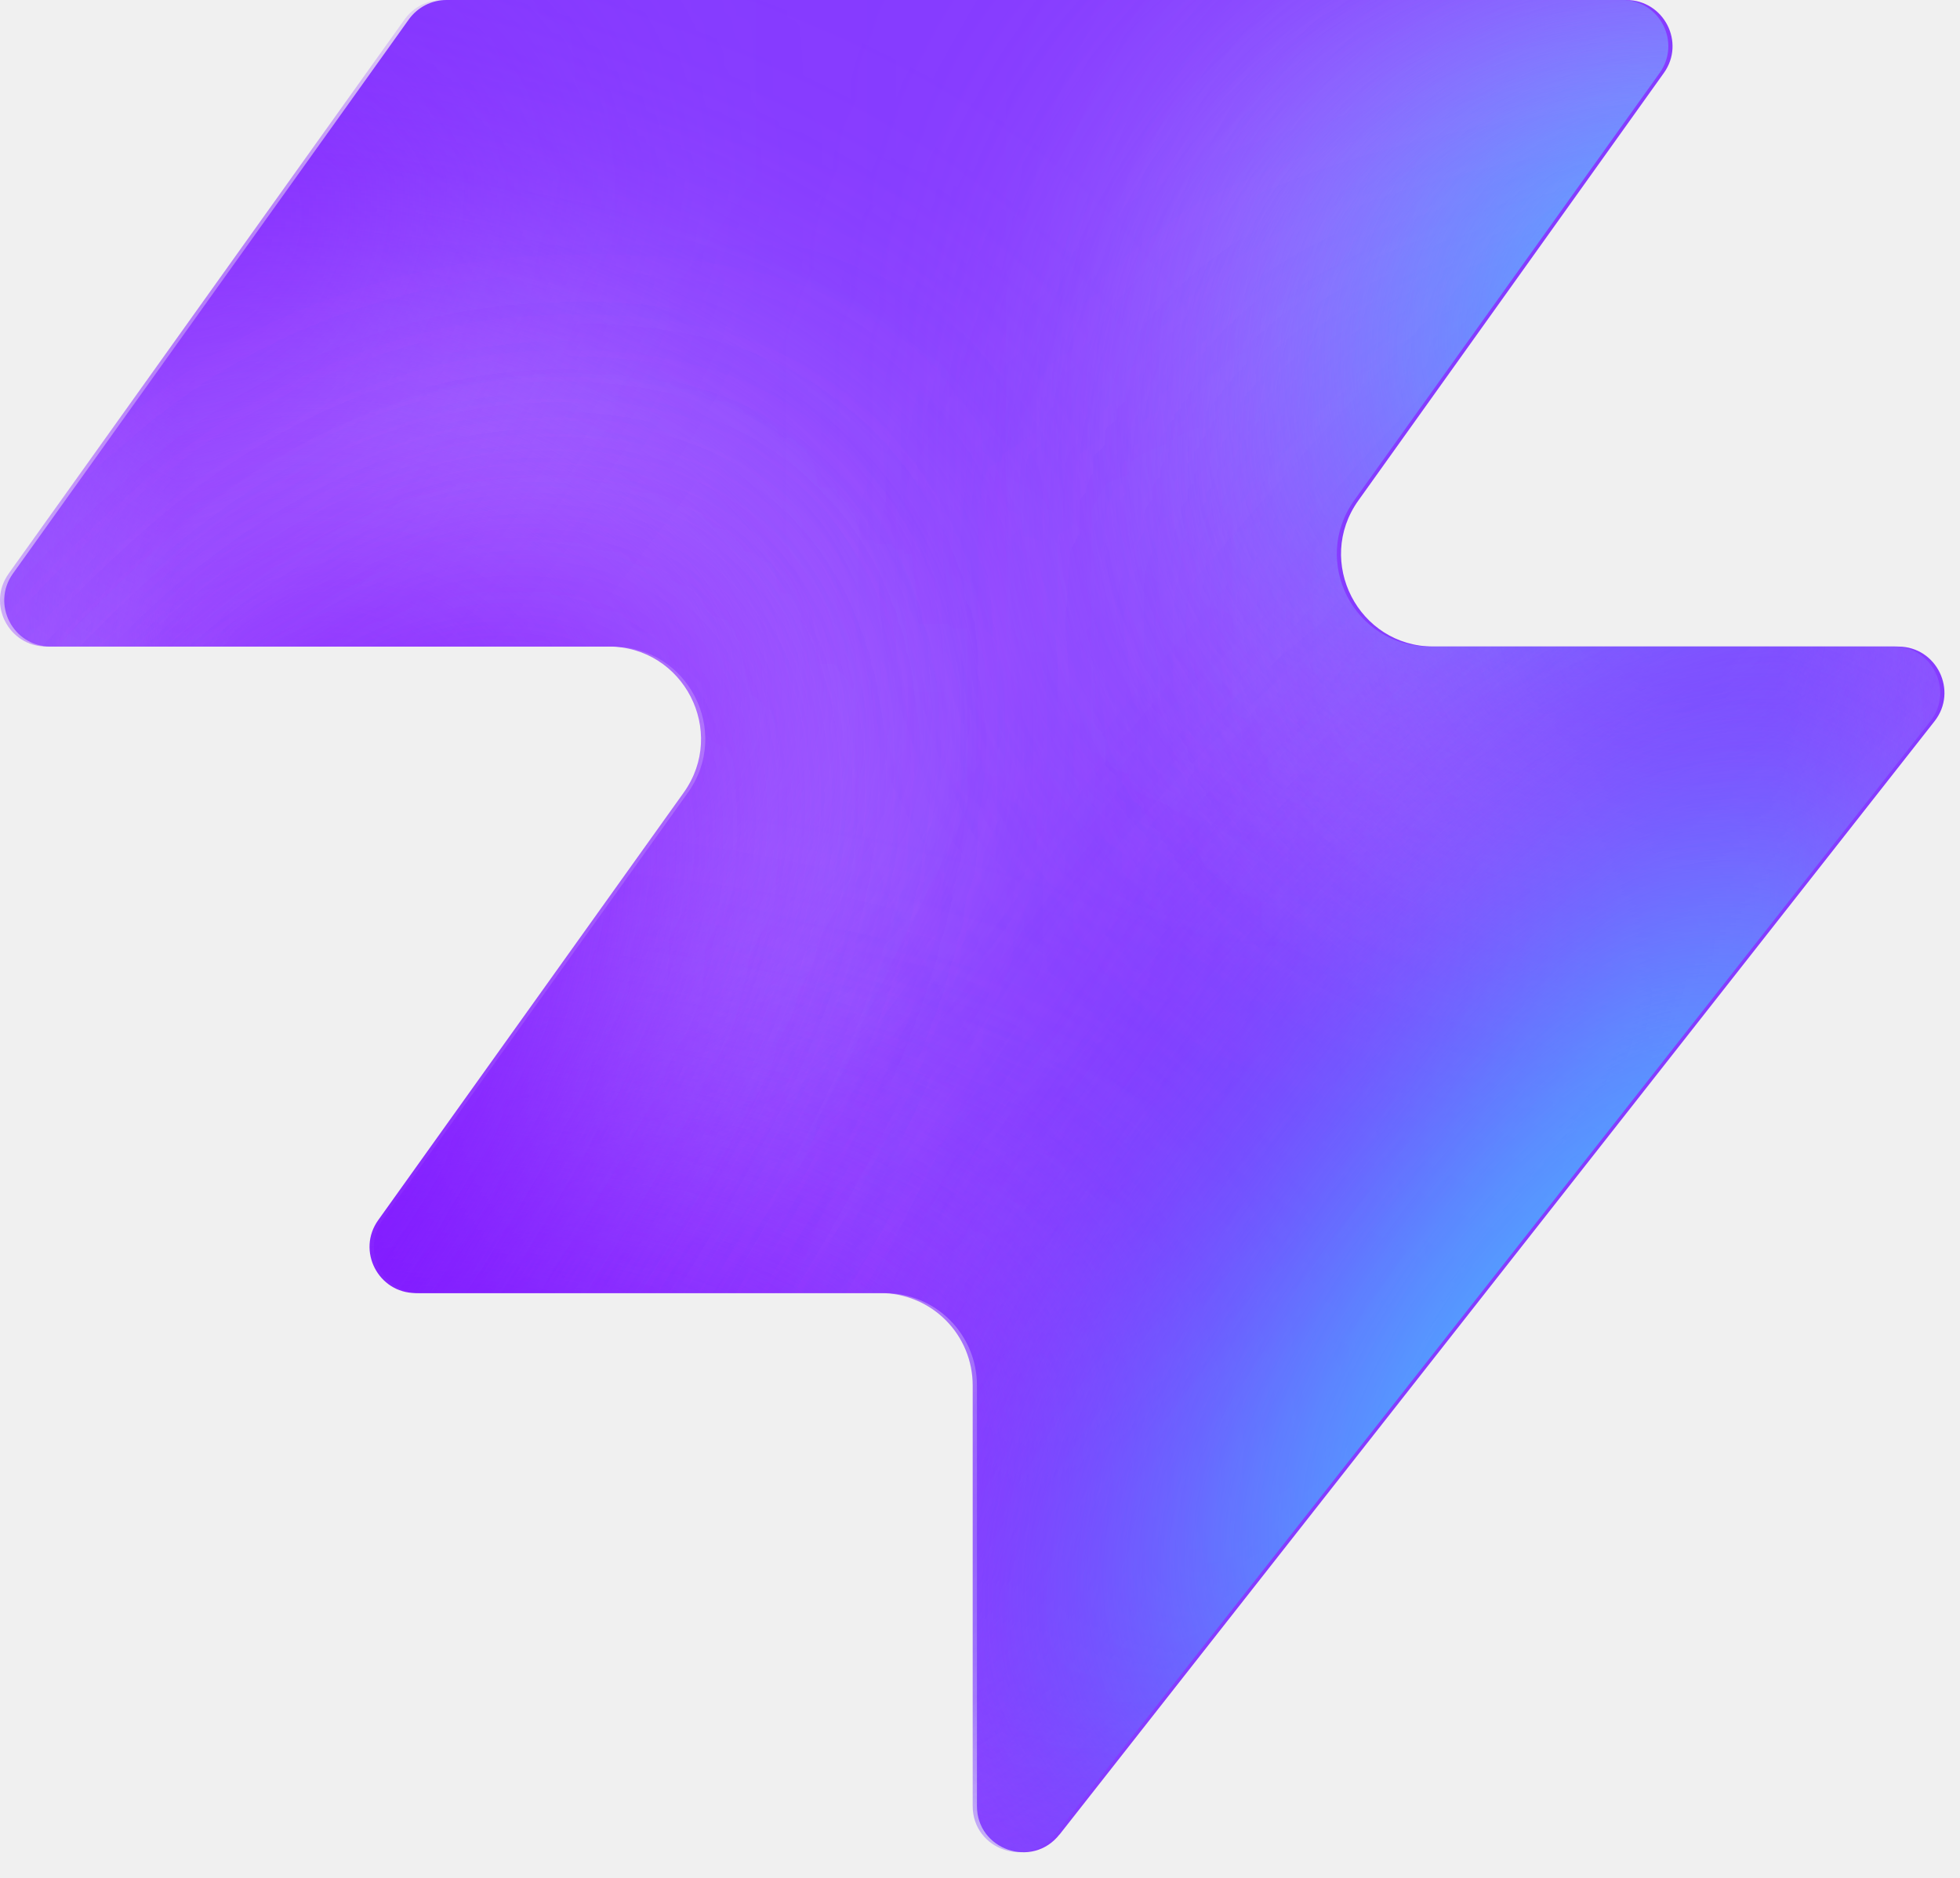
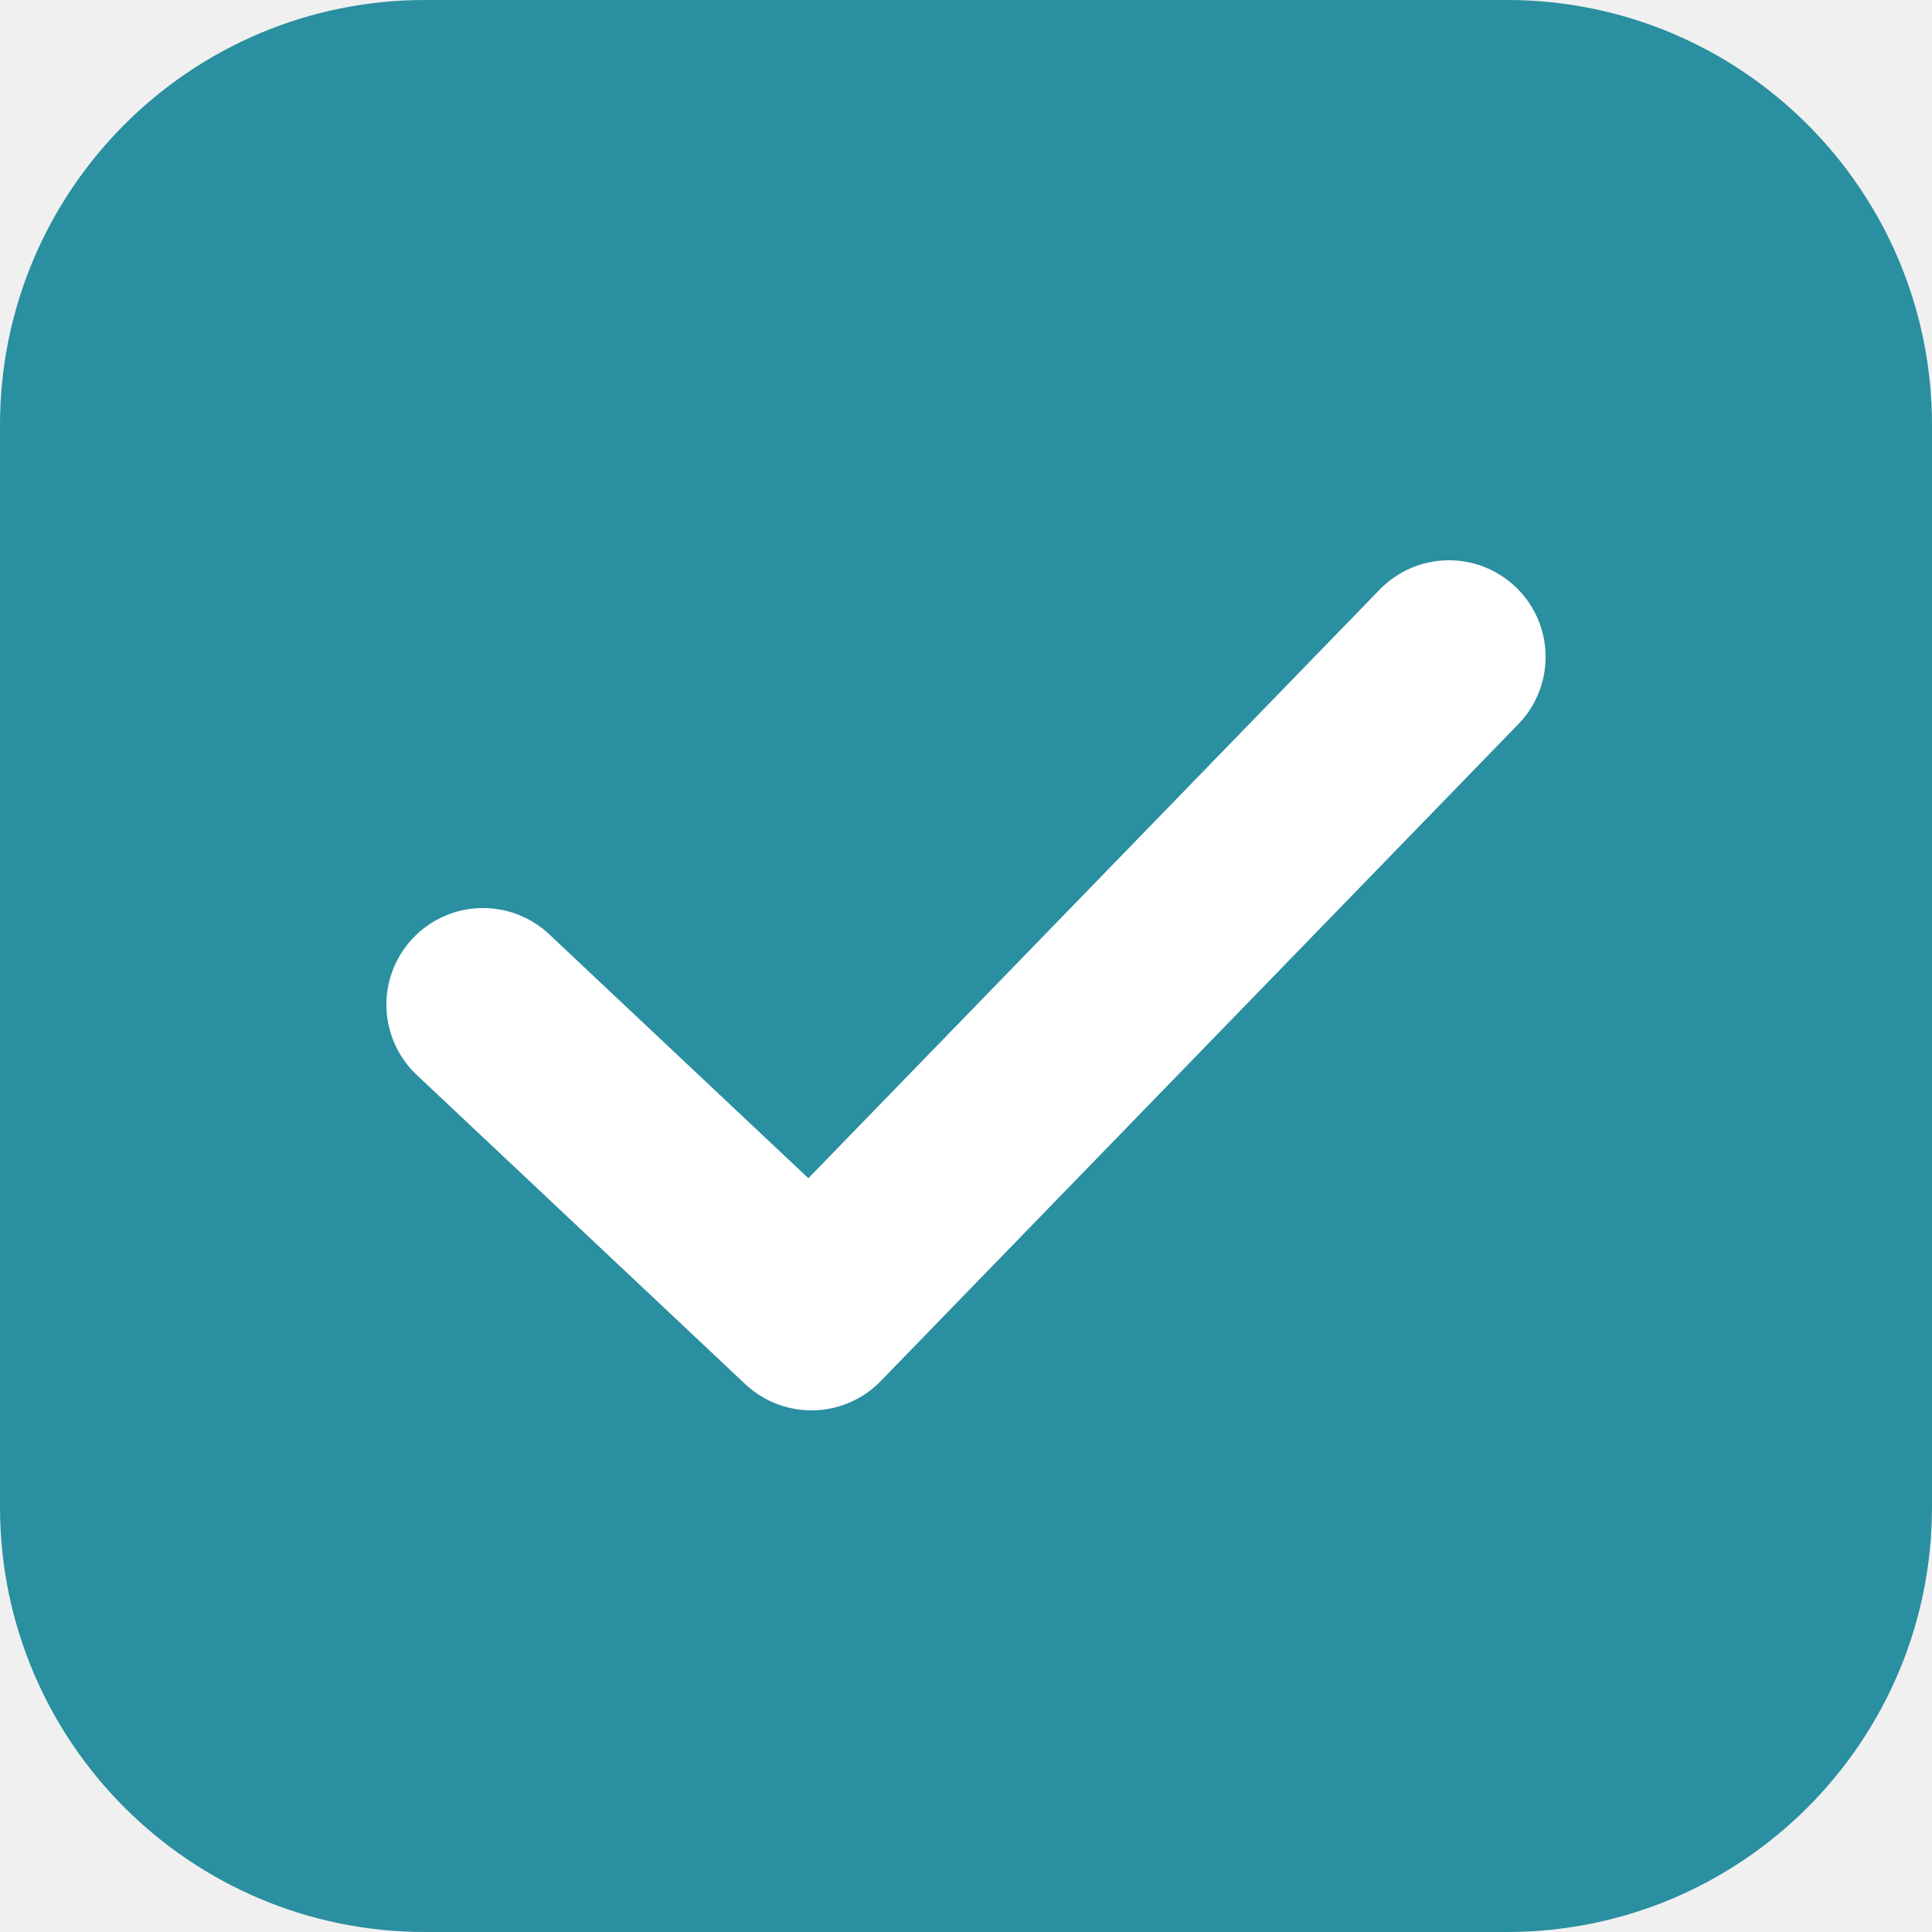
- <svg xmlns="http://www.w3.org/2000/svg" width="48" height="46" fill="none" viewBox="0 0 48 46">
-   <path fill="#863bff" d="M25.946 44.938c-.664.845-2.021.375-2.021-.698V33.937a2.26 2.26 0 0 0-2.262-2.262H10.287c-.92 0-1.456-1.04-.92-1.788l7.48-10.471c1.07-1.497 0-3.578-1.842-3.578H1.237c-.92 0-1.456-1.04-.92-1.788L10.013.474c.214-.297.556-.474.92-.474h28.894c.92 0 1.456 1.04.92 1.788l-7.48 10.471c-1.07 1.498 0 3.579 1.842 3.579h11.377c.943 0 1.473 1.088.89 1.83L25.947 44.94z" style="fill:#863bff;fill:color(display-p3 .525 .23 1);fill-opacity:1" />
-   <mask id="a" width="48" height="46" x="0" y="0" maskUnits="userSpaceOnUse" style="mask-type:alpha">
-     <path fill="#000" d="M25.842 44.938c-.664.844-2.021.375-2.021-.698V33.937a2.26 2.26 0 0 0-2.262-2.262H10.183c-.92 0-1.456-1.04-.92-1.788l7.48-10.471c1.07-1.498 0-3.579-1.842-3.579H1.133c-.92 0-1.456-1.04-.92-1.787L9.91.473c.214-.297.556-.474.92-.474h28.894c.92 0 1.456 1.04.92 1.788l-7.48 10.471c-1.07 1.498 0 3.578 1.842 3.578h11.377c.943 0 1.473 1.088.89 1.832L25.843 44.94z" style="fill:#000;fill-opacity:1" />
-   </mask>
-   <g mask="url(#a)">
-     <g filter="url(#b)">
-       <ellipse cx="5.508" cy="14.704" fill="#ede6ff" rx="5.508" ry="14.704" style="fill:#ede6ff;fill:color(display-p3 .927 .903 1);fill-opacity:1" transform="matrix(.00324 1 1 -.00324 -4.47 31.516)" />
-     </g>
-     <g filter="url(#c)">
-       <ellipse cx="10.399" cy="29.851" fill="#ede6ff" rx="10.399" ry="29.851" style="fill:#ede6ff;fill:color(display-p3 .927 .903 1);fill-opacity:1" transform="matrix(.00324 1 1 -.00324 -39.328 7.883)" />
-     </g>
-     <g filter="url(#d)">
-       <ellipse cx="5.508" cy="30.487" fill="#7e14ff" rx="5.508" ry="30.487" style="fill:#7e14ff;fill:color(display-p3 .492 .077 1);fill-opacity:1" transform="rotate(89.814 -25.913 -14.639)scale(1 -1)" />
-     </g>
-     <g filter="url(#e)">
-       <ellipse cx="5.508" cy="30.599" fill="#7e14ff" rx="5.508" ry="30.599" style="fill:#7e14ff;fill:color(display-p3 .492 .077 1);fill-opacity:1" transform="rotate(89.814 -32.644 -3.334)scale(1 -1)" />
-     </g>
-     <g filter="url(#f)">
-       <ellipse cx="5.508" cy="30.599" fill="#7e14ff" rx="5.508" ry="30.599" style="fill:#7e14ff;fill:color(display-p3 .492 .077 1);fill-opacity:1" transform="matrix(.00324 1 1 -.00324 -34.34 30.47)" />
-     </g>
-     <g filter="url(#g)">
-       <ellipse cx="14.072" cy="22.078" fill="#ede6ff" rx="14.072" ry="22.078" style="fill:#ede6ff;fill:color(display-p3 .927 .903 1);fill-opacity:1" transform="rotate(93.35 24.506 48.493)scale(-1 1)" />
-     </g>
-     <g filter="url(#h)">
-       <ellipse cx="3.47" cy="21.501" fill="#7e14ff" rx="3.47" ry="21.501" style="fill:#7e14ff;fill:color(display-p3 .492 .077 1);fill-opacity:1" transform="rotate(89.009 28.708 47.59)scale(-1 1)" />
-     </g>
-     <g filter="url(#i)">
-       <ellipse cx="3.47" cy="21.501" fill="#7e14ff" rx="3.47" ry="21.501" style="fill:#7e14ff;fill:color(display-p3 .492 .077 1);fill-opacity:1" transform="rotate(89.009 28.708 47.59)scale(-1 1)" />
-     </g>
-     <g filter="url(#j)">
-       <ellipse cx=".387" cy="8.972" fill="#7e14ff" rx="4.407" ry="29.108" style="fill:#7e14ff;fill:color(display-p3 .492 .077 1);fill-opacity:1" transform="rotate(39.51 .387 8.972)" />
-     </g>
-     <g filter="url(#k)">
-       <ellipse cx="47.523" cy="-6.092" fill="#7e14ff" rx="4.407" ry="29.108" style="fill:#7e14ff;fill:color(display-p3 .492 .077 1);fill-opacity:1" transform="rotate(37.892 47.523 -6.092)" />
-     </g>
-     <g filter="url(#l)">
-       <ellipse cx="41.412" cy="6.333" fill="#47bfff" rx="5.971" ry="9.665" style="fill:#47bfff;fill:color(display-p3 .28 .748 1);fill-opacity:1" transform="rotate(37.892 41.412 6.333)" />
-     </g>
-     <g filter="url(#m)">
-       <ellipse cx="-1.879" cy="38.332" fill="#7e14ff" rx="4.407" ry="29.108" style="fill:#7e14ff;fill:color(display-p3 .492 .077 1);fill-opacity:1" transform="rotate(37.892 -1.88 38.332)" />
-     </g>
-     <g filter="url(#n)">
-       <ellipse cx="-1.879" cy="38.332" fill="#7e14ff" rx="4.407" ry="29.108" style="fill:#7e14ff;fill:color(display-p3 .492 .077 1);fill-opacity:1" transform="rotate(37.892 -1.88 38.332)" />
-     </g>
-     <g filter="url(#o)">
-       <ellipse cx="35.651" cy="29.907" fill="#7e14ff" rx="4.407" ry="29.108" style="fill:#7e14ff;fill:color(display-p3 .492 .077 1);fill-opacity:1" transform="rotate(37.892 35.651 29.907)" />
-     </g>
-     <g filter="url(#p)">
-       <ellipse cx="38.418" cy="32.4" fill="#47bfff" rx="5.971" ry="15.297" style="fill:#47bfff;fill:color(display-p3 .28 .748 1);fill-opacity:1" transform="rotate(37.892 38.418 32.4)" />
-     </g>
-   </g>
-   <defs>
-     <filter id="b" width="60.045" height="41.654" x="-19.77" y="16.149" color-interpolation-filters="sRGB" filterUnits="userSpaceOnUse">
-       <feFlood flood-opacity="0" result="BackgroundImageFix" />
-       <feBlend in="SourceGraphic" in2="BackgroundImageFix" result="shape" />
-       <feGaussianBlur result="effect1_foregroundBlur_2002_17158" stdDeviation="7.659" />
-     </filter>
-     <filter id="c" width="90.34" height="51.437" x="-54.613" y="-7.533" color-interpolation-filters="sRGB" filterUnits="userSpaceOnUse">
-       <feFlood flood-opacity="0" result="BackgroundImageFix" />
-       <feBlend in="SourceGraphic" in2="BackgroundImageFix" result="shape" />
-       <feGaussianBlur result="effect1_foregroundBlur_2002_17158" stdDeviation="7.659" />
-     </filter>
-     <filter id="d" width="79.355" height="29.4" x="-49.64" y="2.03" color-interpolation-filters="sRGB" filterUnits="userSpaceOnUse">
-       <feFlood flood-opacity="0" result="BackgroundImageFix" />
-       <feBlend in="SourceGraphic" in2="BackgroundImageFix" result="shape" />
-       <feGaussianBlur result="effect1_foregroundBlur_2002_17158" stdDeviation="4.596" />
-     </filter>
-     <filter id="e" width="79.579" height="29.4" x="-45.045" y="20.029" color-interpolation-filters="sRGB" filterUnits="userSpaceOnUse">
-       <feFlood flood-opacity="0" result="BackgroundImageFix" />
-       <feBlend in="SourceGraphic" in2="BackgroundImageFix" result="shape" />
-       <feGaussianBlur result="effect1_foregroundBlur_2002_17158" stdDeviation="4.596" />
-     </filter>
-     <filter id="f" width="79.579" height="29.4" x="-43.513" y="21.178" color-interpolation-filters="sRGB" filterUnits="userSpaceOnUse">
-       <feFlood flood-opacity="0" result="BackgroundImageFix" />
-       <feBlend in="SourceGraphic" in2="BackgroundImageFix" result="shape" />
-       <feGaussianBlur result="effect1_foregroundBlur_2002_17158" stdDeviation="4.596" />
-     </filter>
-     <filter id="g" width="74.749" height="58.852" x="15.756" y="-17.901" color-interpolation-filters="sRGB" filterUnits="userSpaceOnUse">
-       <feFlood flood-opacity="0" result="BackgroundImageFix" />
-       <feBlend in="SourceGraphic" in2="BackgroundImageFix" result="shape" />
-       <feGaussianBlur result="effect1_foregroundBlur_2002_17158" stdDeviation="7.659" />
-     </filter>
-     <filter id="h" width="61.377" height="25.362" x="23.548" y="2.284" color-interpolation-filters="sRGB" filterUnits="userSpaceOnUse">
-       <feFlood flood-opacity="0" result="BackgroundImageFix" />
-       <feBlend in="SourceGraphic" in2="BackgroundImageFix" result="shape" />
-       <feGaussianBlur result="effect1_foregroundBlur_2002_17158" stdDeviation="4.596" />
-     </filter>
-     <filter id="i" width="61.377" height="25.362" x="23.548" y="2.284" color-interpolation-filters="sRGB" filterUnits="userSpaceOnUse">
-       <feFlood flood-opacity="0" result="BackgroundImageFix" />
-       <feBlend in="SourceGraphic" in2="BackgroundImageFix" result="shape" />
-       <feGaussianBlur result="effect1_foregroundBlur_2002_17158" stdDeviation="4.596" />
-     </filter>
-     <filter id="j" width="56.045" height="63.649" x="-27.636" y="-22.853" color-interpolation-filters="sRGB" filterUnits="userSpaceOnUse">
-       <feFlood flood-opacity="0" result="BackgroundImageFix" />
-       <feBlend in="SourceGraphic" in2="BackgroundImageFix" result="shape" />
-       <feGaussianBlur result="effect1_foregroundBlur_2002_17158" stdDeviation="4.596" />
-     </filter>
-     <filter id="k" width="54.814" height="64.646" x="20.116" y="-38.415" color-interpolation-filters="sRGB" filterUnits="userSpaceOnUse">
-       <feFlood flood-opacity="0" result="BackgroundImageFix" />
-       <feBlend in="SourceGraphic" in2="BackgroundImageFix" result="shape" />
-       <feGaussianBlur result="effect1_foregroundBlur_2002_17158" stdDeviation="4.596" />
-     </filter>
-     <filter id="l" width="33.541" height="35.313" x="24.641" y="-11.323" color-interpolation-filters="sRGB" filterUnits="userSpaceOnUse">
-       <feFlood flood-opacity="0" result="BackgroundImageFix" />
-       <feBlend in="SourceGraphic" in2="BackgroundImageFix" result="shape" />
-       <feGaussianBlur result="effect1_foregroundBlur_2002_17158" stdDeviation="4.596" />
-     </filter>
-     <filter id="m" width="54.814" height="64.646" x="-29.286" y="6.009" color-interpolation-filters="sRGB" filterUnits="userSpaceOnUse">
-       <feFlood flood-opacity="0" result="BackgroundImageFix" />
-       <feBlend in="SourceGraphic" in2="BackgroundImageFix" result="shape" />
-       <feGaussianBlur result="effect1_foregroundBlur_2002_17158" stdDeviation="4.596" />
-     </filter>
-     <filter id="n" width="54.814" height="64.646" x="-29.286" y="6.009" color-interpolation-filters="sRGB" filterUnits="userSpaceOnUse">
-       <feFlood flood-opacity="0" result="BackgroundImageFix" />
-       <feBlend in="SourceGraphic" in2="BackgroundImageFix" result="shape" />
-       <feGaussianBlur result="effect1_foregroundBlur_2002_17158" stdDeviation="4.596" />
-     </filter>
-     <filter id="o" width="54.814" height="64.646" x="8.244" y="-2.416" color-interpolation-filters="sRGB" filterUnits="userSpaceOnUse">
-       <feFlood flood-opacity="0" result="BackgroundImageFix" />
-       <feBlend in="SourceGraphic" in2="BackgroundImageFix" result="shape" />
-       <feGaussianBlur result="effect1_foregroundBlur_2002_17158" stdDeviation="4.596" />
-     </filter>
-     <filter id="p" width="39.409" height="43.623" x="18.713" y="10.588" color-interpolation-filters="sRGB" filterUnits="userSpaceOnUse">
-       <feFlood flood-opacity="0" result="BackgroundImageFix" />
-       <feBlend in="SourceGraphic" in2="BackgroundImageFix" result="shape" />
-       <feGaussianBlur result="effect1_foregroundBlur_2002_17158" stdDeviation="4.596" />
-     </filter>
-   </defs>
+ <svg xmlns="http://www.w3.org/2000/svg" viewBox="0 0 100 100">
+   <rect width="100" height="100" rx="22" fill="#2a8fa0" />
+   <polyline points="25,52 42,68 75,34" stroke="white" stroke-width="10" stroke-linecap="round" stroke-linejoin="round" fill="none" />
</svg>
